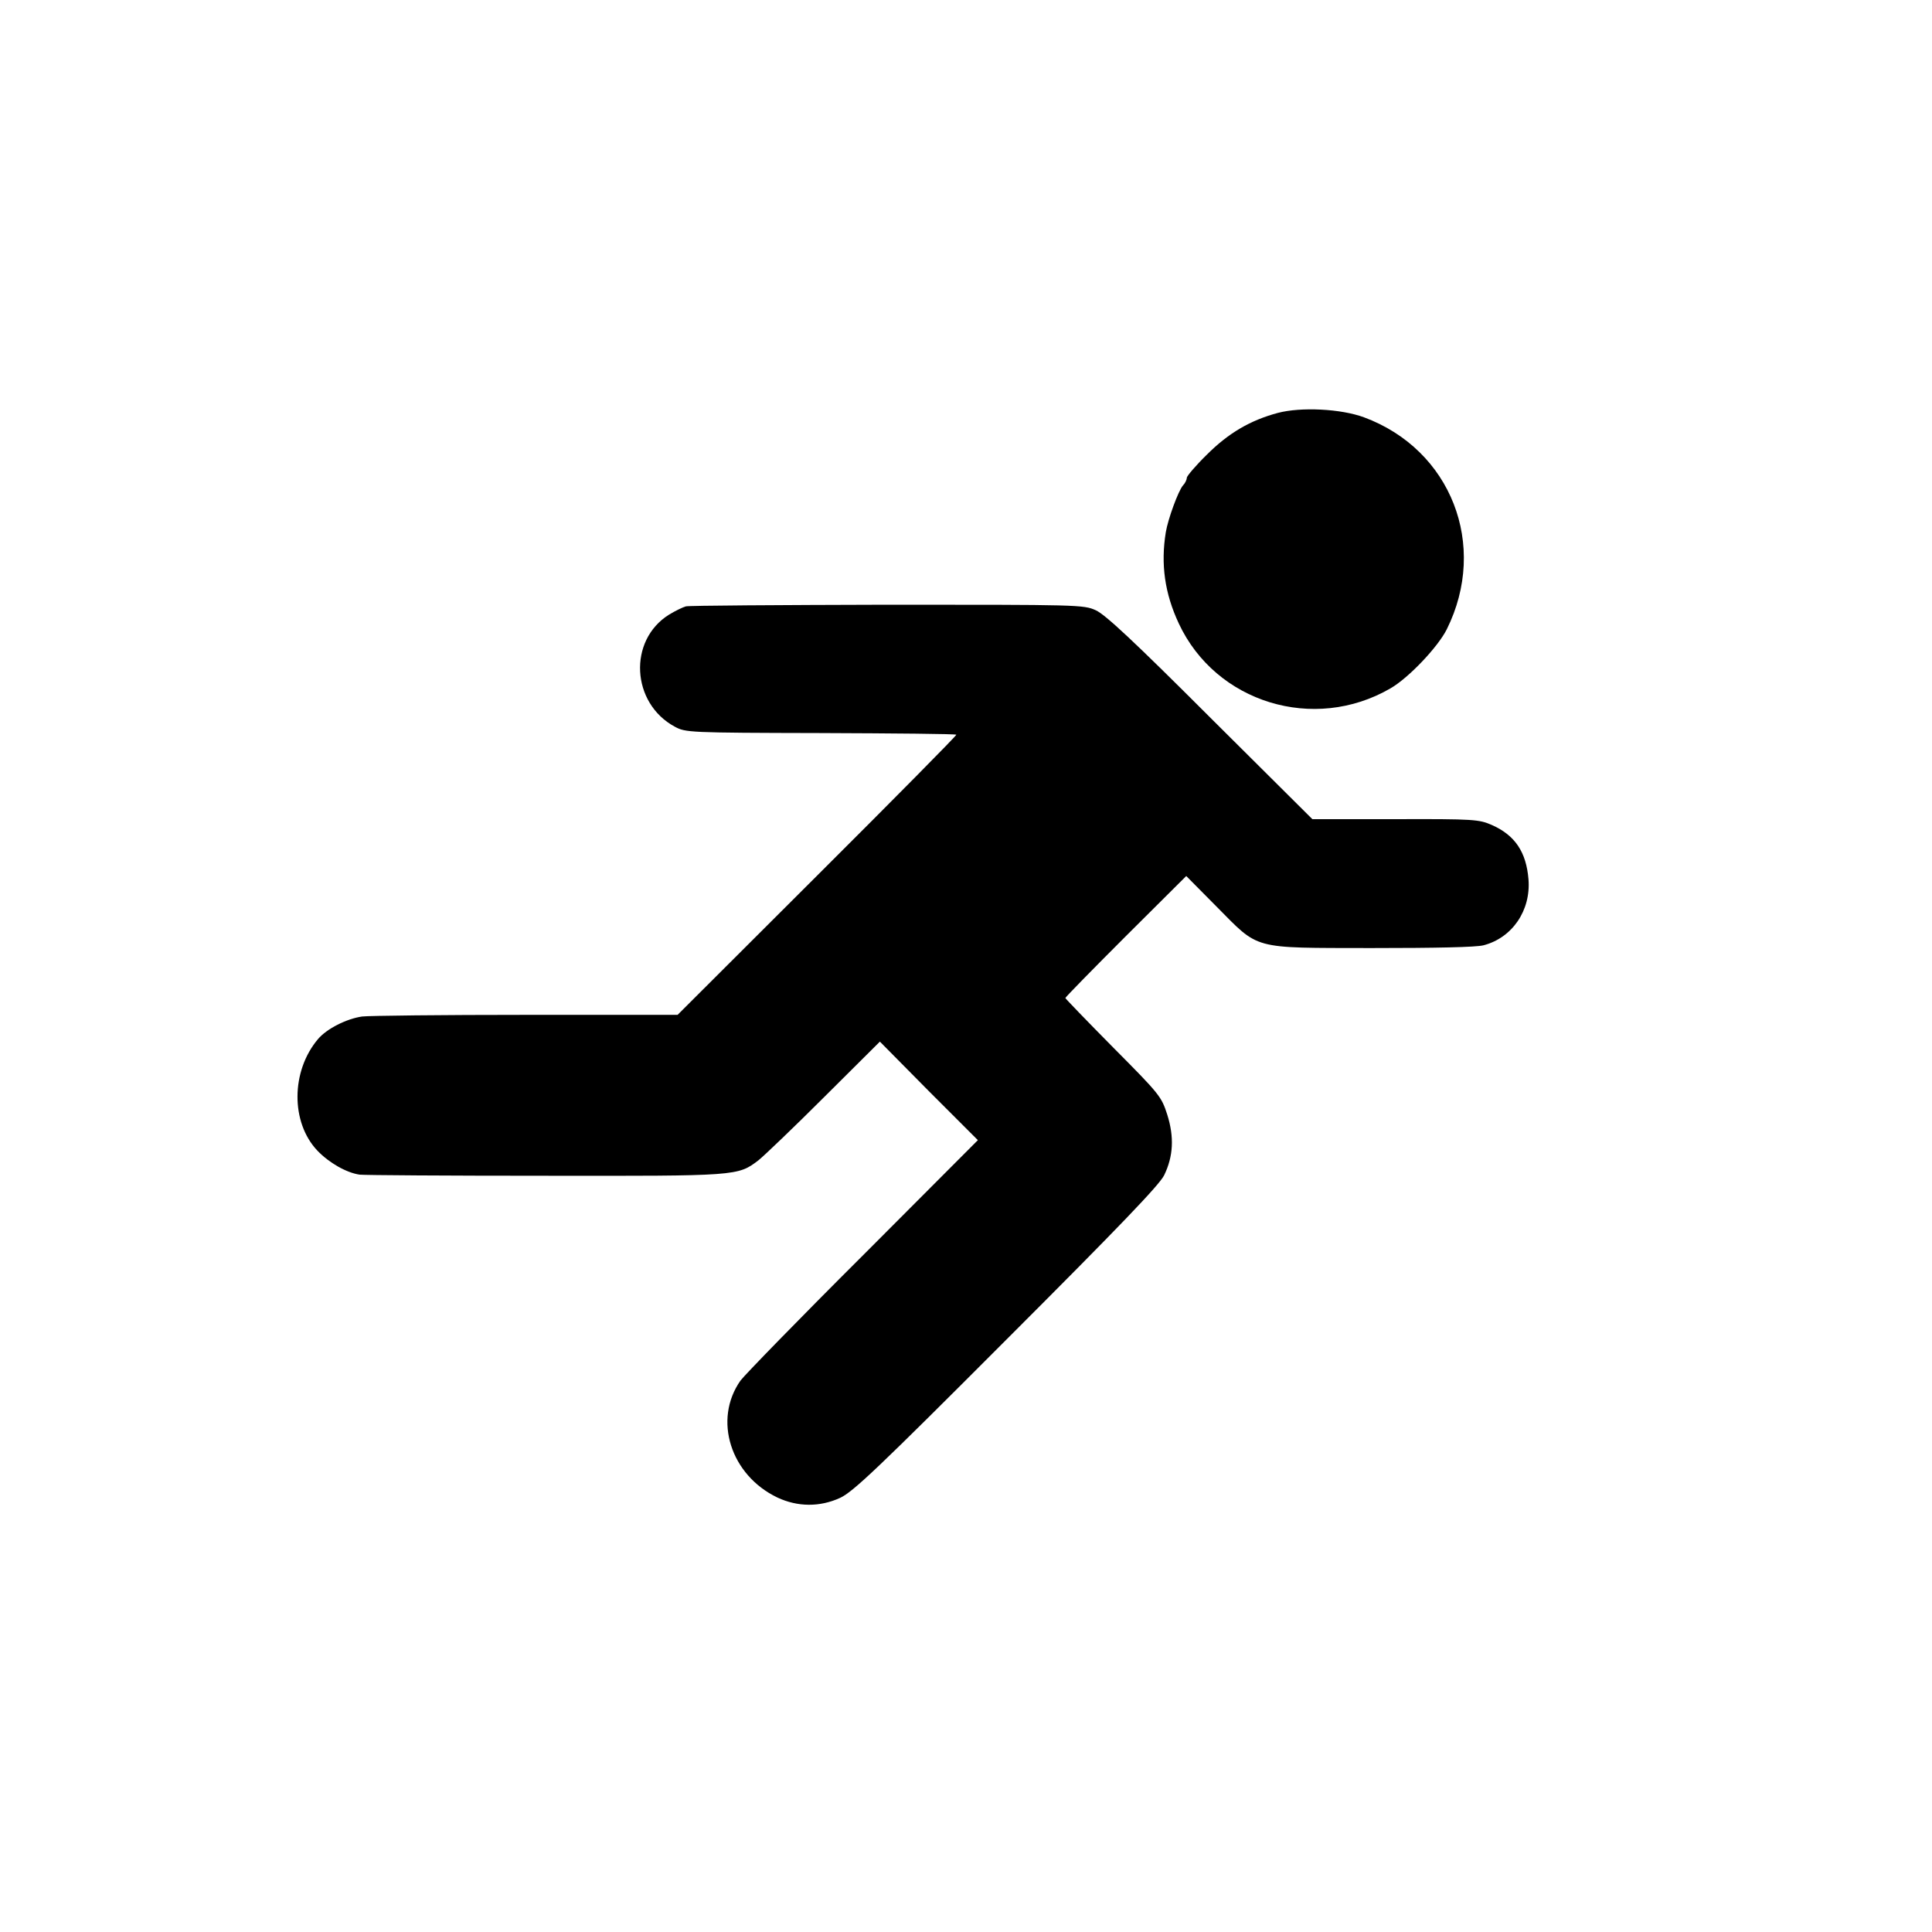
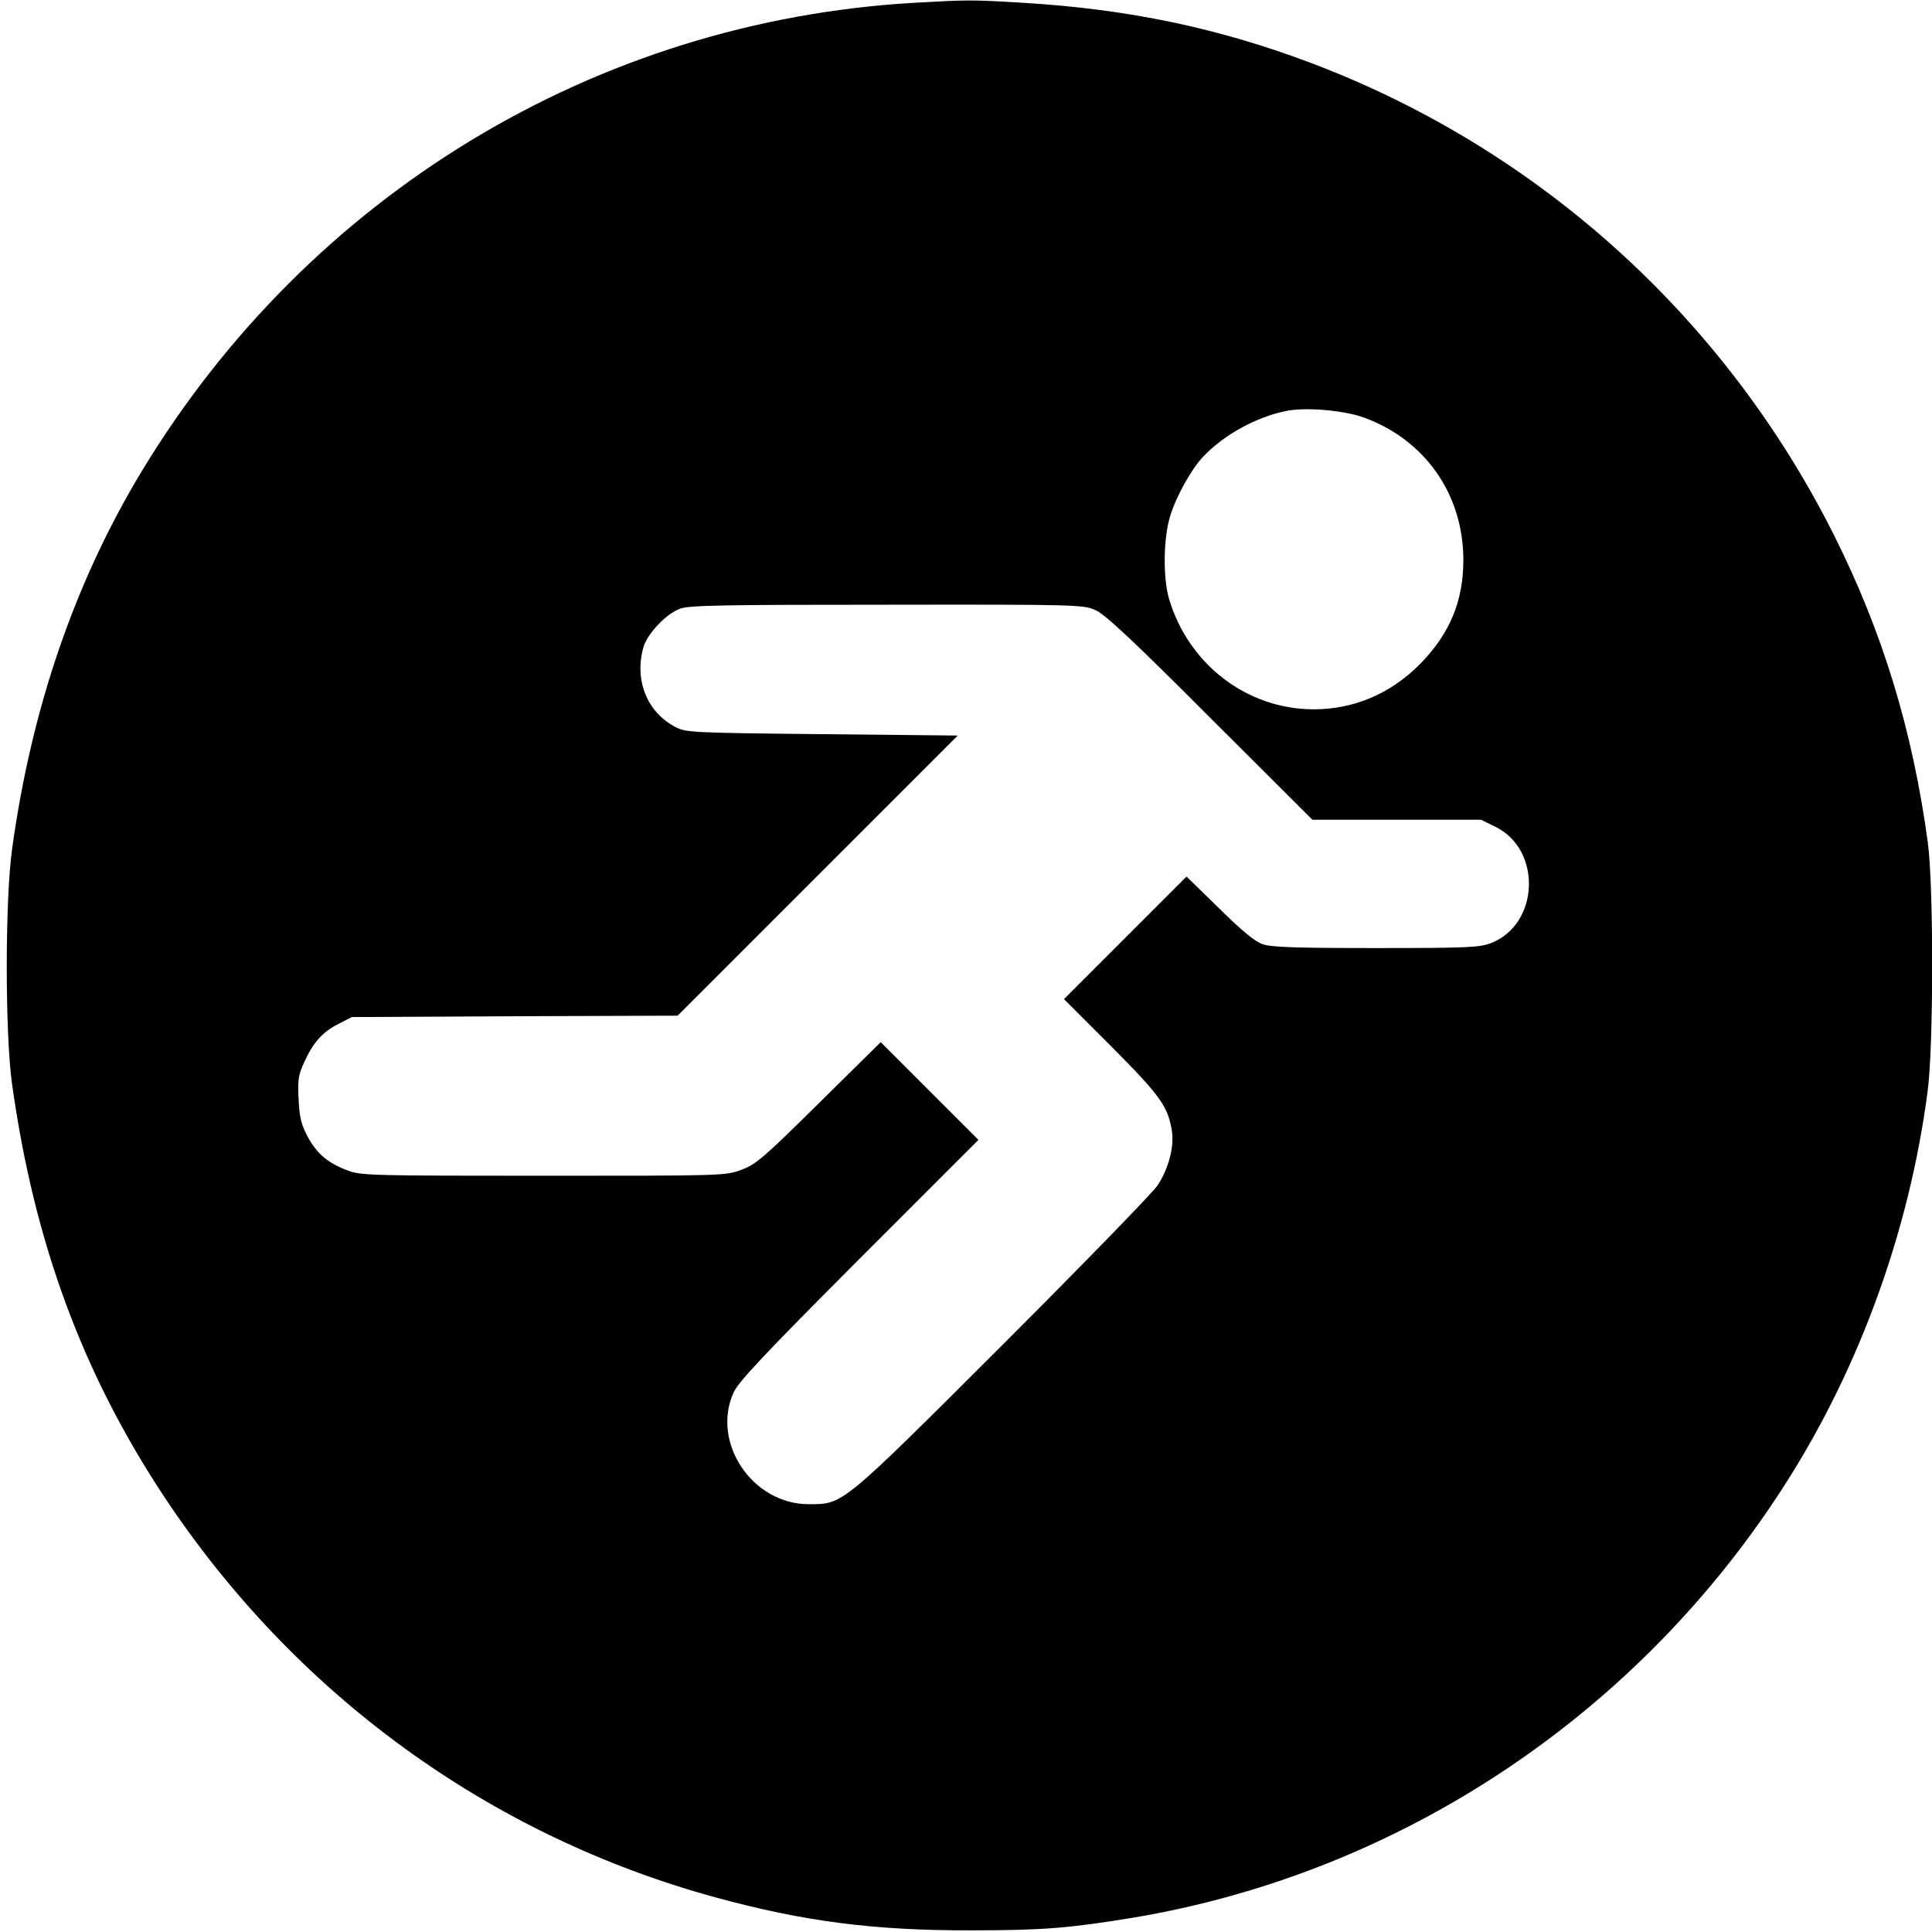
- <svg xmlns="http://www.w3.org/2000/svg" version="1.0" width="700pt" height="700pt" viewBox="0 0 700 700" preserveAspectRatio="xMidYMid meet">
-   <g transform="translate(0,700) scale(0.1,-0.1)" fill="#000000" stroke="none">
-     <path d="M4630 5504 c-101 -27 -180 -74 -257 -151 -40 -39 -73 -78 -73 -84 0 -7 -6 -20 -14 -28 -17 -20 -54 -121 -62 -169 -19 -116 -4 -222 47 -331 134 -287 490 -396 767 -235 66 38 172 150 204 214 151 304 16 651 -300 768 -84 31 -228 38 -312 16z" />
-     <path d="M2485 4803 c-11 -3 -38 -16 -61 -30 -149 -93 -137 -321 21 -406 39 -21 49 -22 528 -23 268 -1 490 -3 492 -6 2 -2 -224 -231 -503 -509 l-507 -506 -550 0 c-302 0 -569 -3 -593 -6 -56 -8 -128 -44 -160 -82 -98 -116 -99 -302 -2 -404 42 -44 105 -80 153 -87 18 -2 320 -4 672 -4 698 -1 698 -1 773 56 20 16 128 119 238 229 l202 201 177 -179 178 -178 -416 -417 c-230 -229 -429 -434 -444 -454 -100 -142 -36 -343 134 -424 73 -34 153 -35 227 -1 47 22 137 107 603 574 409 409 554 560 571 595 33 68 37 138 11 220 -21 65 -27 73 -195 242 -96 97 -174 178 -174 180 0 3 99 104 219 224 l219 218 108 -109 c159 -160 124 -151 562 -152 236 0 379 3 407 10 104 27 172 126 163 239 -8 99 -49 160 -133 197 -46 20 -64 22 -349 21 l-301 0 -370 368 c-276 276 -381 374 -415 389 -44 20 -64 20 -755 20 -390 -1 -719 -3 -730 -6z" />
-   </g>
+ <svg xmlns="http://www.w3.org/2000/svg" version="1" width="933.333" height="933.333" viewBox="0 0 700 700">
+   <path d="M331.4 1C216 7.6 112.1 70.5 51.5 170.5c-24.3 40.1-40.1 86.1-47.1 137-2.6 18.3-2.6 67.5 0 85.5 8 57.1 25.4 104.3 54.9 149 47.5 71.8 118 123.1 200.1 145.5 31.9 8.7 57.4 12 92.6 11.9 25.8 0 35.4-.8 58-4.5 97.3-16.1 184.2-74 237.6-158.4 26.5-41.8 44.3-91.3 50.8-141 2.2-16.3 2.2-74.4.1-90.1-5.5-40.7-16.4-76.5-34.2-111.9C624.7 114.8 557.6 54.2 475.5 23 441.7 10.2 409 3.3 370.5 1c-18.4-1.1-19.6-1.1-39.1 0zm162.8 150.3c22.2 8.1 36 27.9 36 51.6 0 14.9-4.9 26.7-15.7 37.7-10.6 10.7-23.9 16.4-38.5 16.4-24.1 0-45.3-16.2-52.4-39.9-2.3-7.8-2.1-22.2.4-30.2 2.1-6.9 7.5-16.7 11.8-21.3 7.3-7.8 18.9-14.3 29.7-16.6 7-1.6 21.3-.4 28.7 2.3zM397 221.1c3.4 1.5 14 11.4 41.5 39l37 36.9h61.1l5.5 2.7c16.7 8.5 15.5 35.3-1.9 42-4.2 1.6-8.4 1.8-41.7 1.8-28.9 0-37.9-.3-41-1.4-2.8-.9-7.6-4.9-15.8-13l-11.8-11.5-22.2 22.2-22.2 22.2 17.2 17.2c17.8 17.9 20.4 21.6 21.9 30.5.9 5.7-1.2 13.8-5.2 19.8-1.8 2.7-27.1 28.7-56.1 57.7-58.7 58.6-57.7 57.8-70.3 57.8-20.4 0-35.4-22.3-27.2-40.5 1.9-4 10.7-13.4 45.5-48.3l43.2-43.2-17.7-17.7-17.7-17.7-22.3 22c-19.9 19.7-22.9 22.3-28.1 24.2-5.7 2.2-6.6 2.2-71.7 2.2-62.7 0-66.2-.1-71-1.9-7.2-2.7-11.1-6-14.5-12.2-2.3-4.4-3-6.9-3.3-13.5-.4-7.1-.1-8.9 2-13.5 3.3-7.3 6.7-11 12.4-13.9l4.9-2.5 59-.3 59-.2 50.8-50.8 50.7-50.7-49.2-.5c-48.1-.5-49.4-.6-53.3-2.7-10.1-5.4-14.7-16.9-11.4-28.7 1.4-5 8.3-12.3 13.4-14.1 3.3-1.2 16.4-1.4 75-1.4 69.2-.1 71.1 0 75.5 2z" />
</svg>
